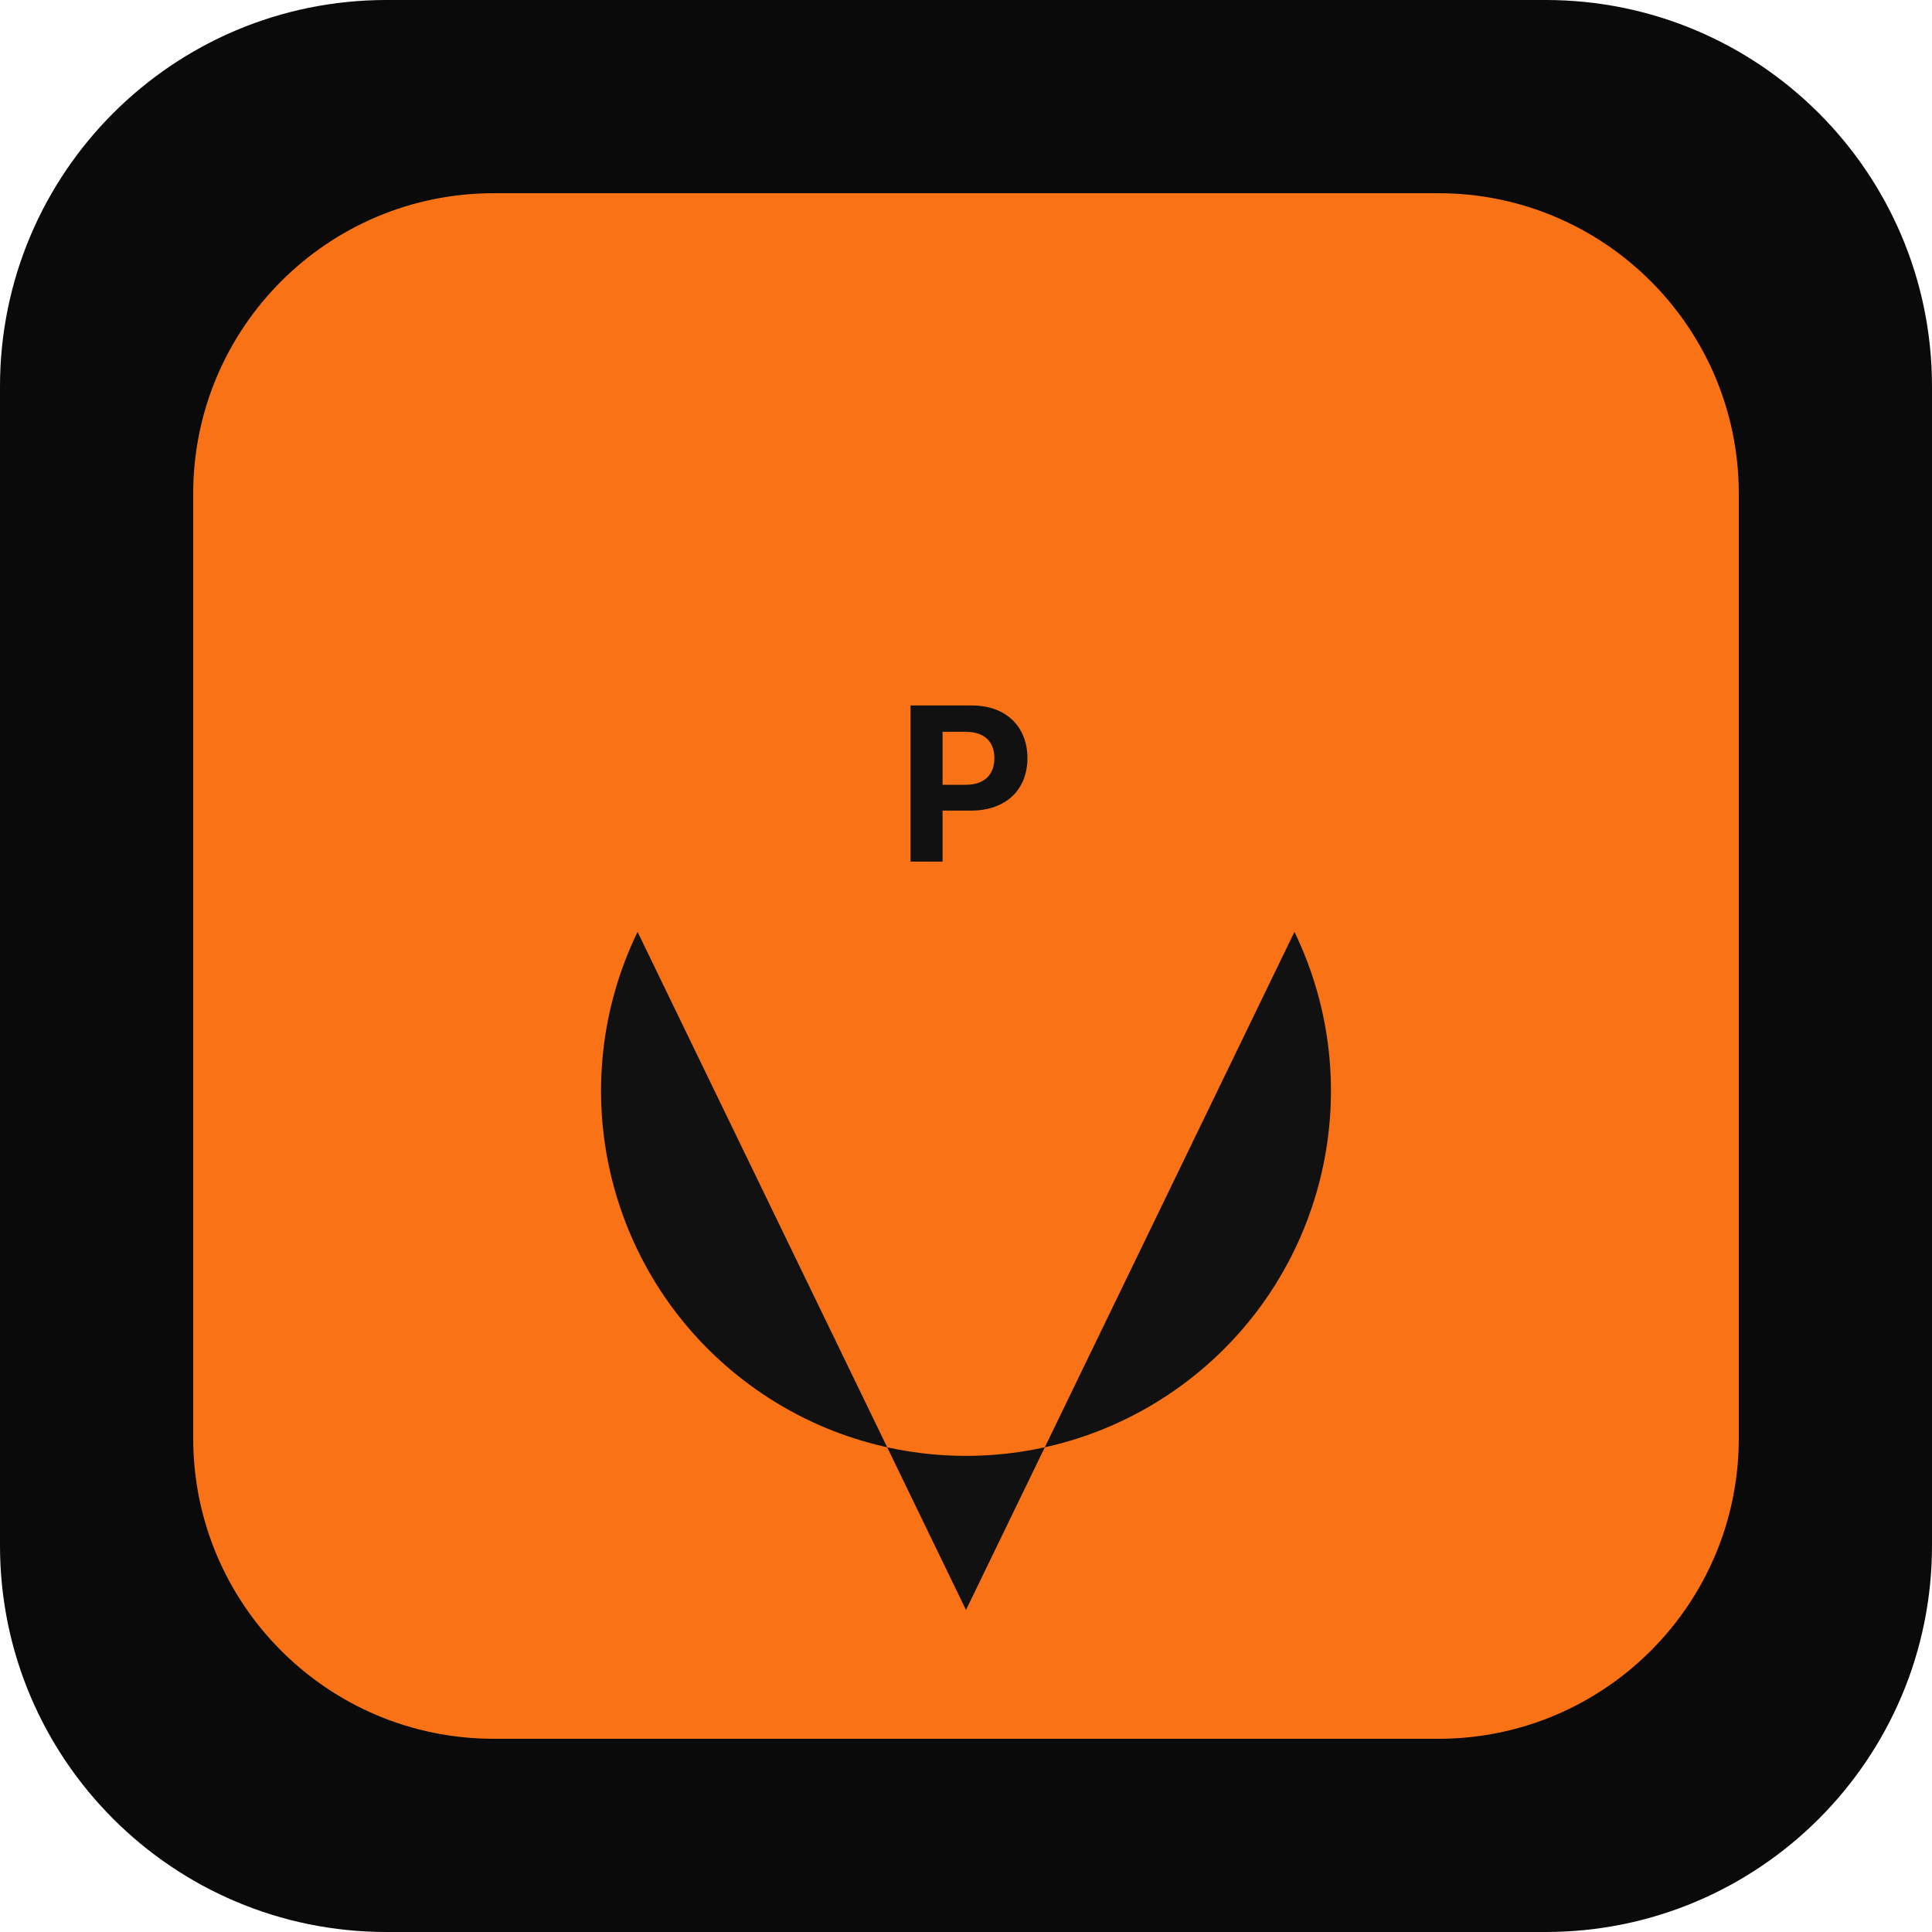
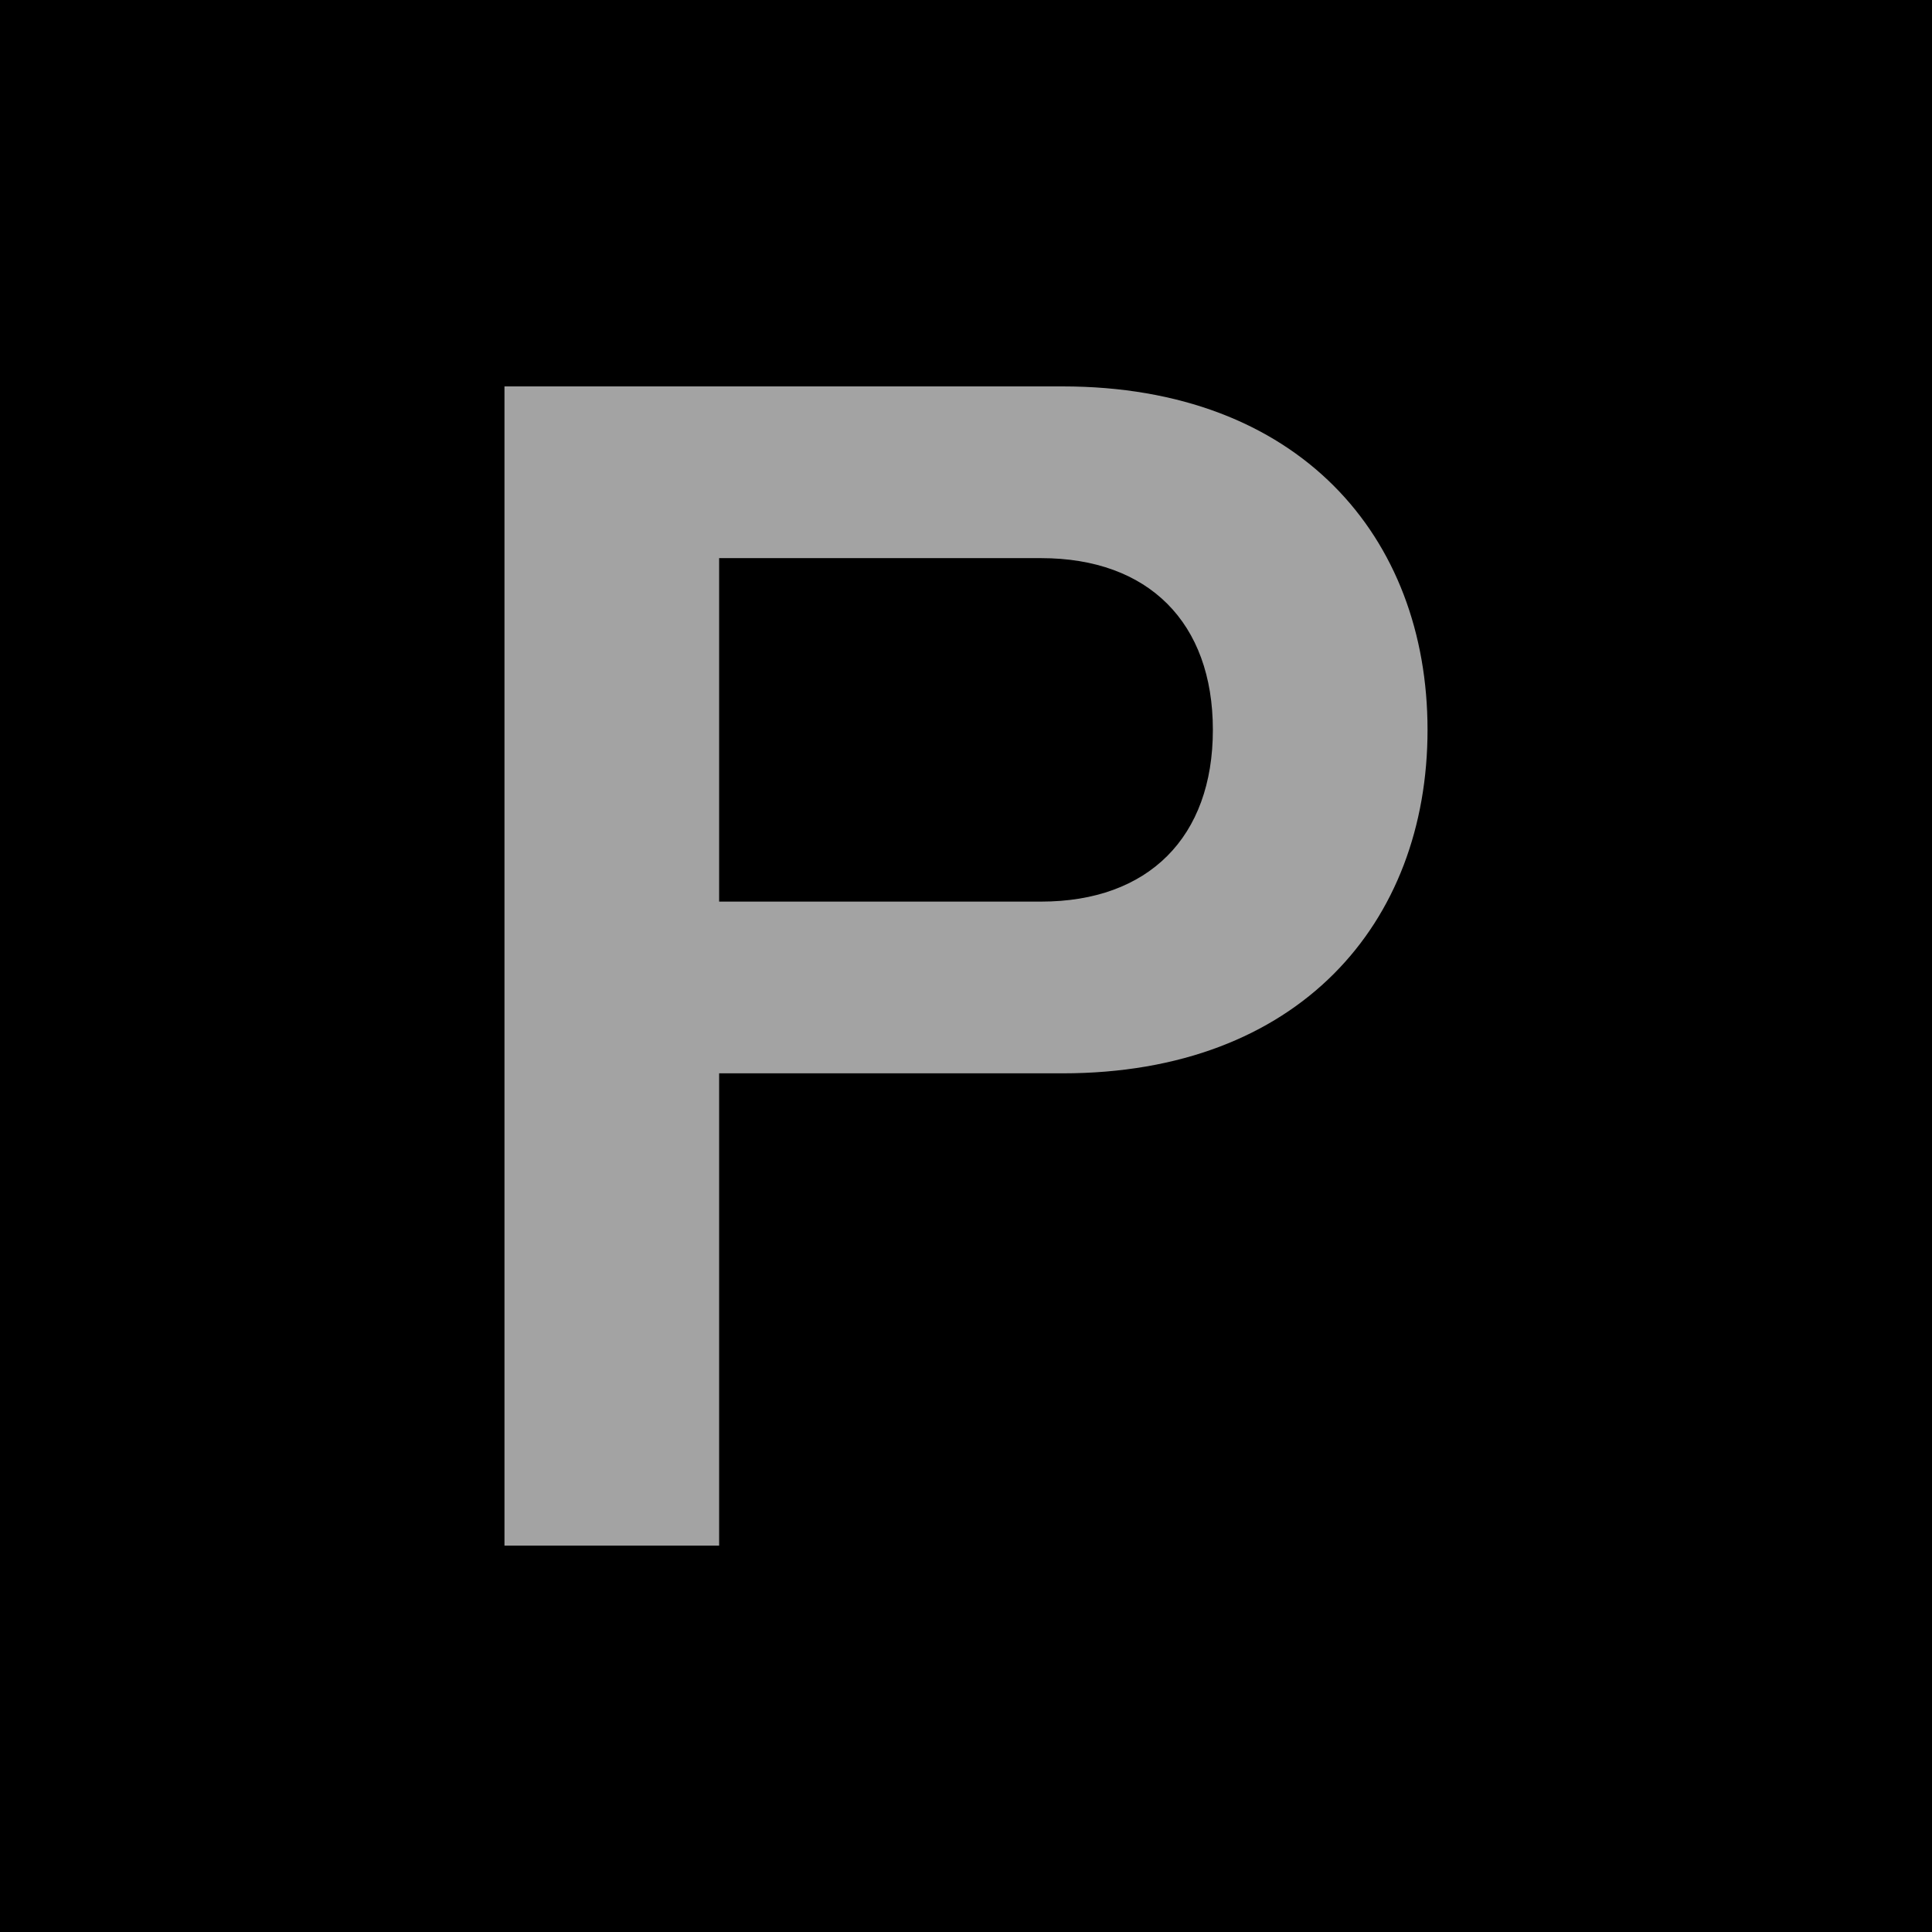
<svg xmlns="http://www.w3.org/2000/svg" viewBox="0 0 180 180" role="img" aria-label="Parking Pin">
-   <rect width="180" height="180" rx="36" fill="#0a0a0a" />
-   <rect x="18" y="18" width="144" height="144" rx="28" fill="#f97316" />
-   <path fill="#111" shape-rendering="geometricPrecision" d="M59.4 86.82A34 34 0 1 0 120.6 86.82L90 150Z" />
-   <circle cx="90" cy="72" r="15" fill="#f97316" />
-   <text x="90" y="73" text-anchor="middle" dominant-baseline="central" font-family="-apple-system,BlinkMacSystemFont,Segoe UI,sans-serif" font-size="20" font-weight="700" fill="#111">P</text>
+   <rect width="180" height="180" fill="#000" />
+   <path fill="#a3a3a3" fill-rule="evenodd" d="M47 36h52c22 0 34 14 34 32s-12 32-34 32H67v44H47V36zm20 16v32h30c10 0 16-6 16-16s-6-16-16-16H67z" />
</svg>
